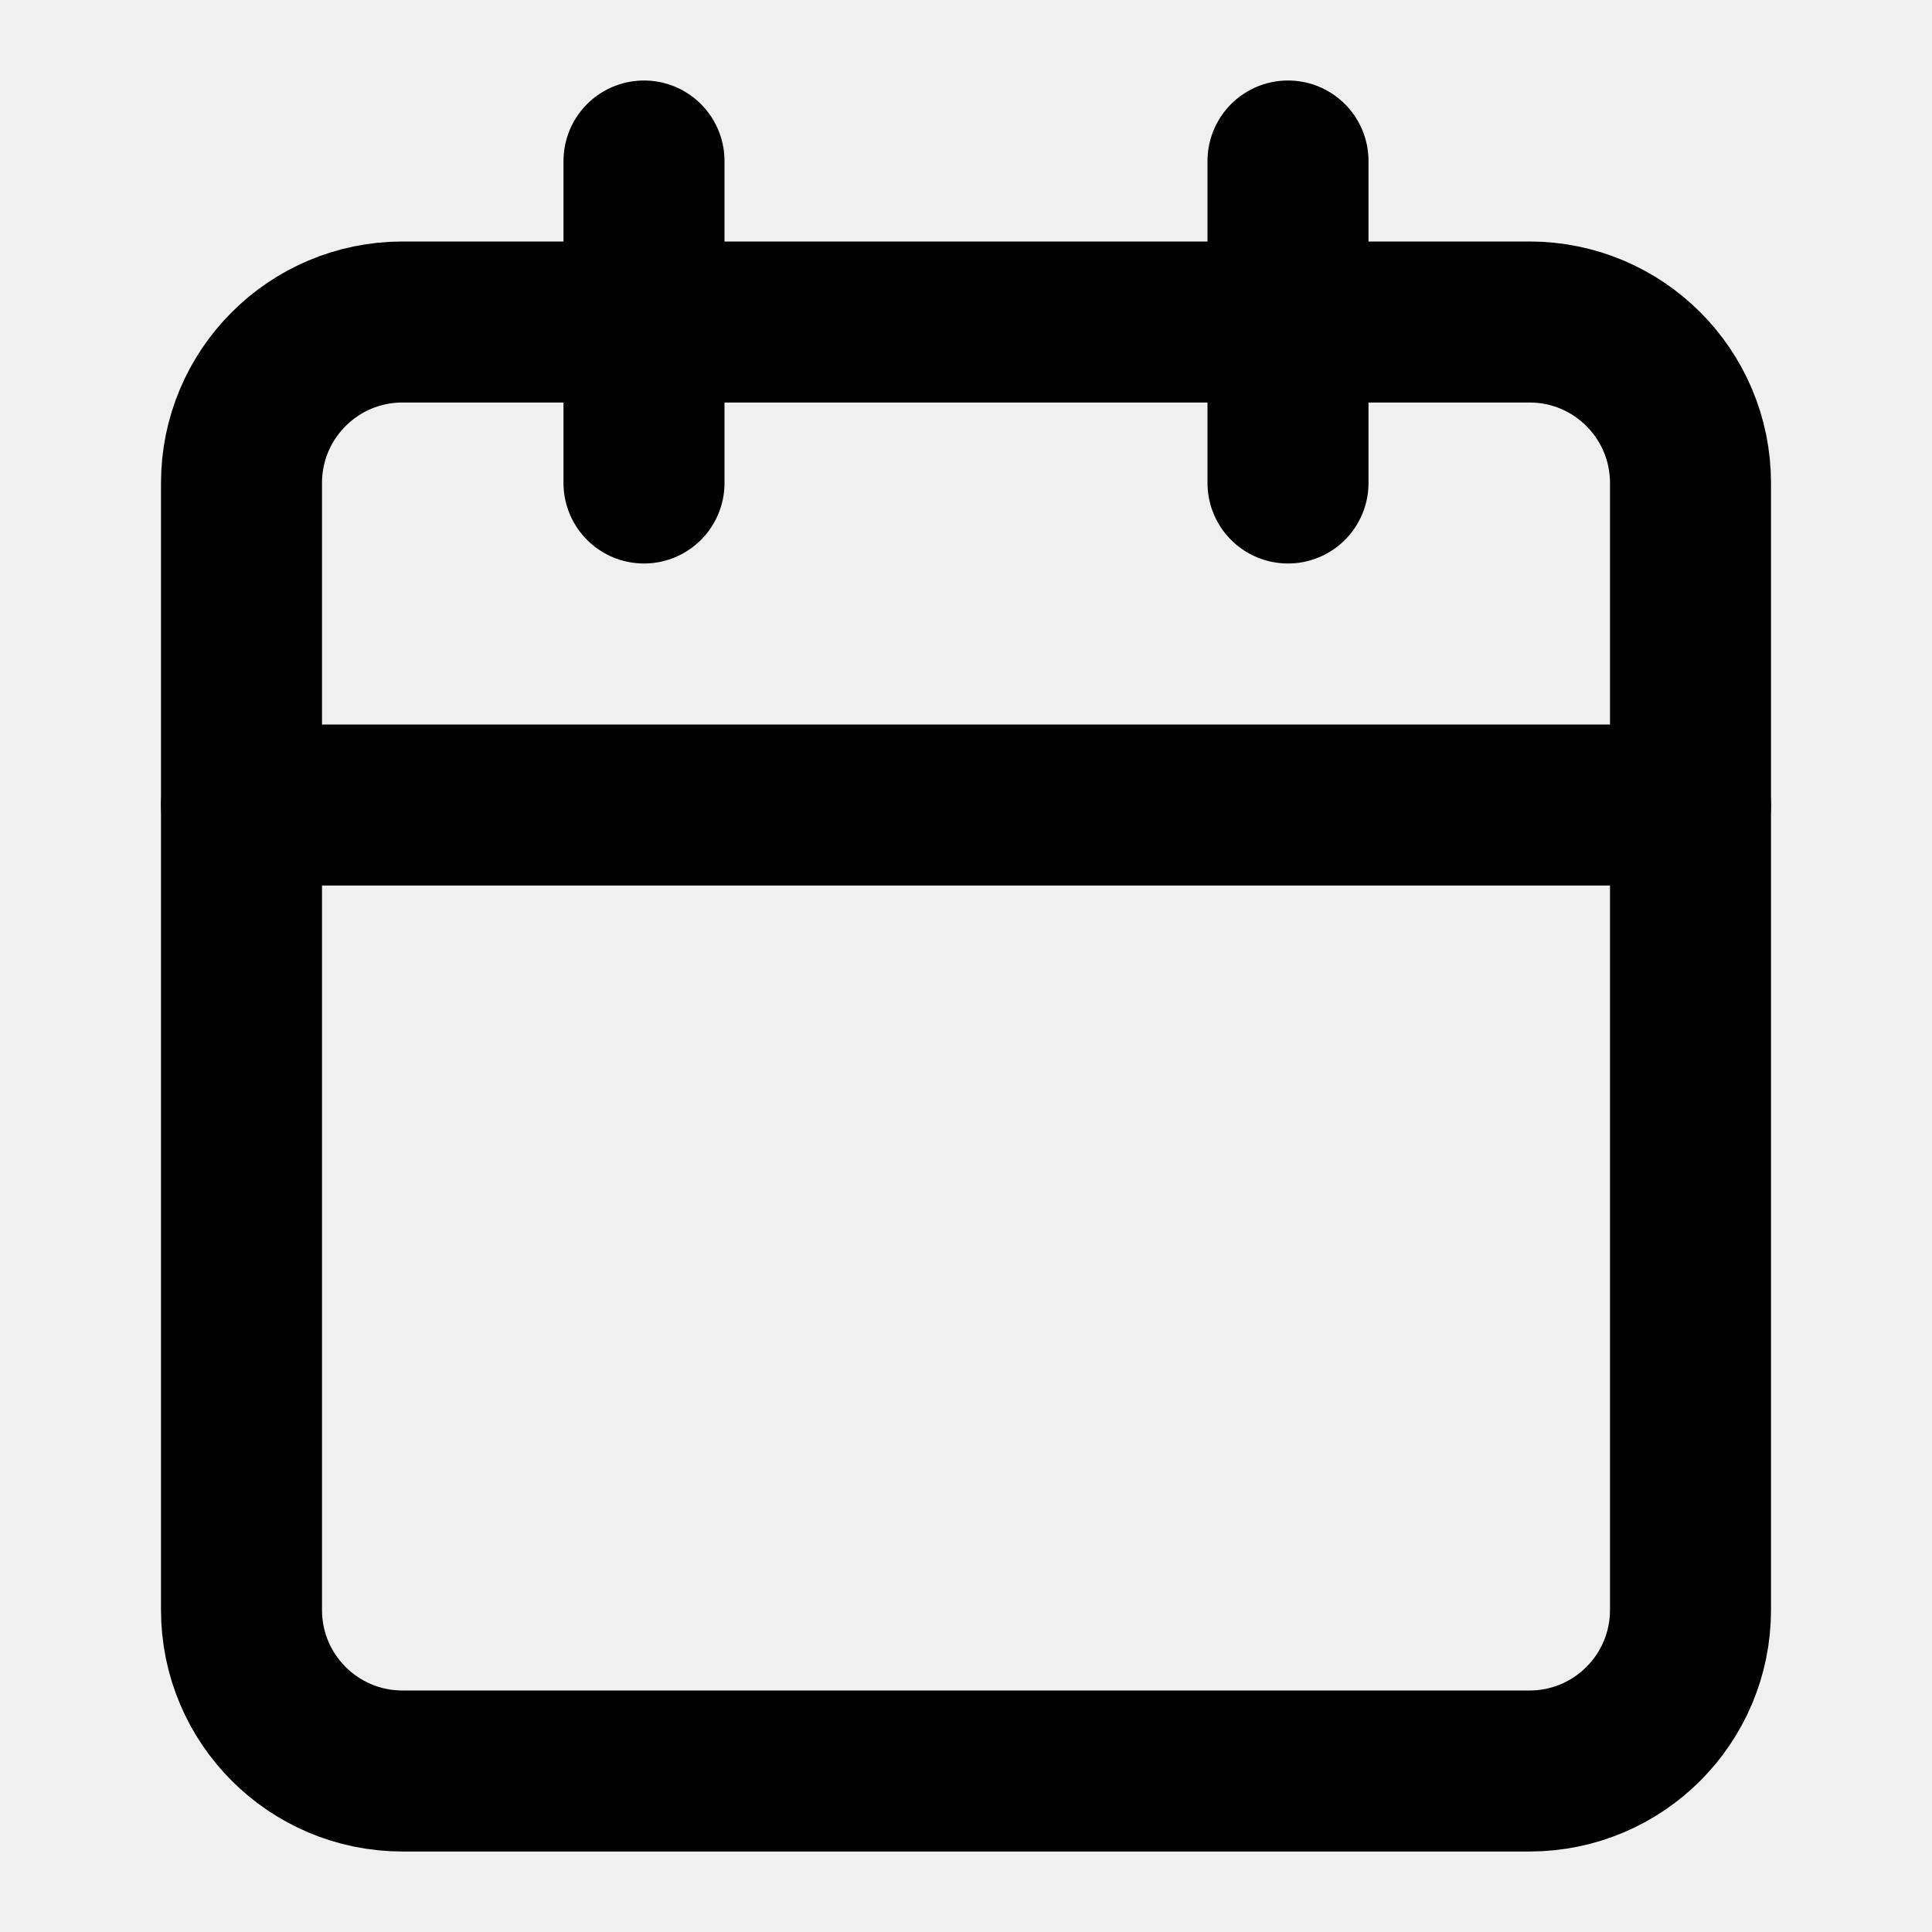
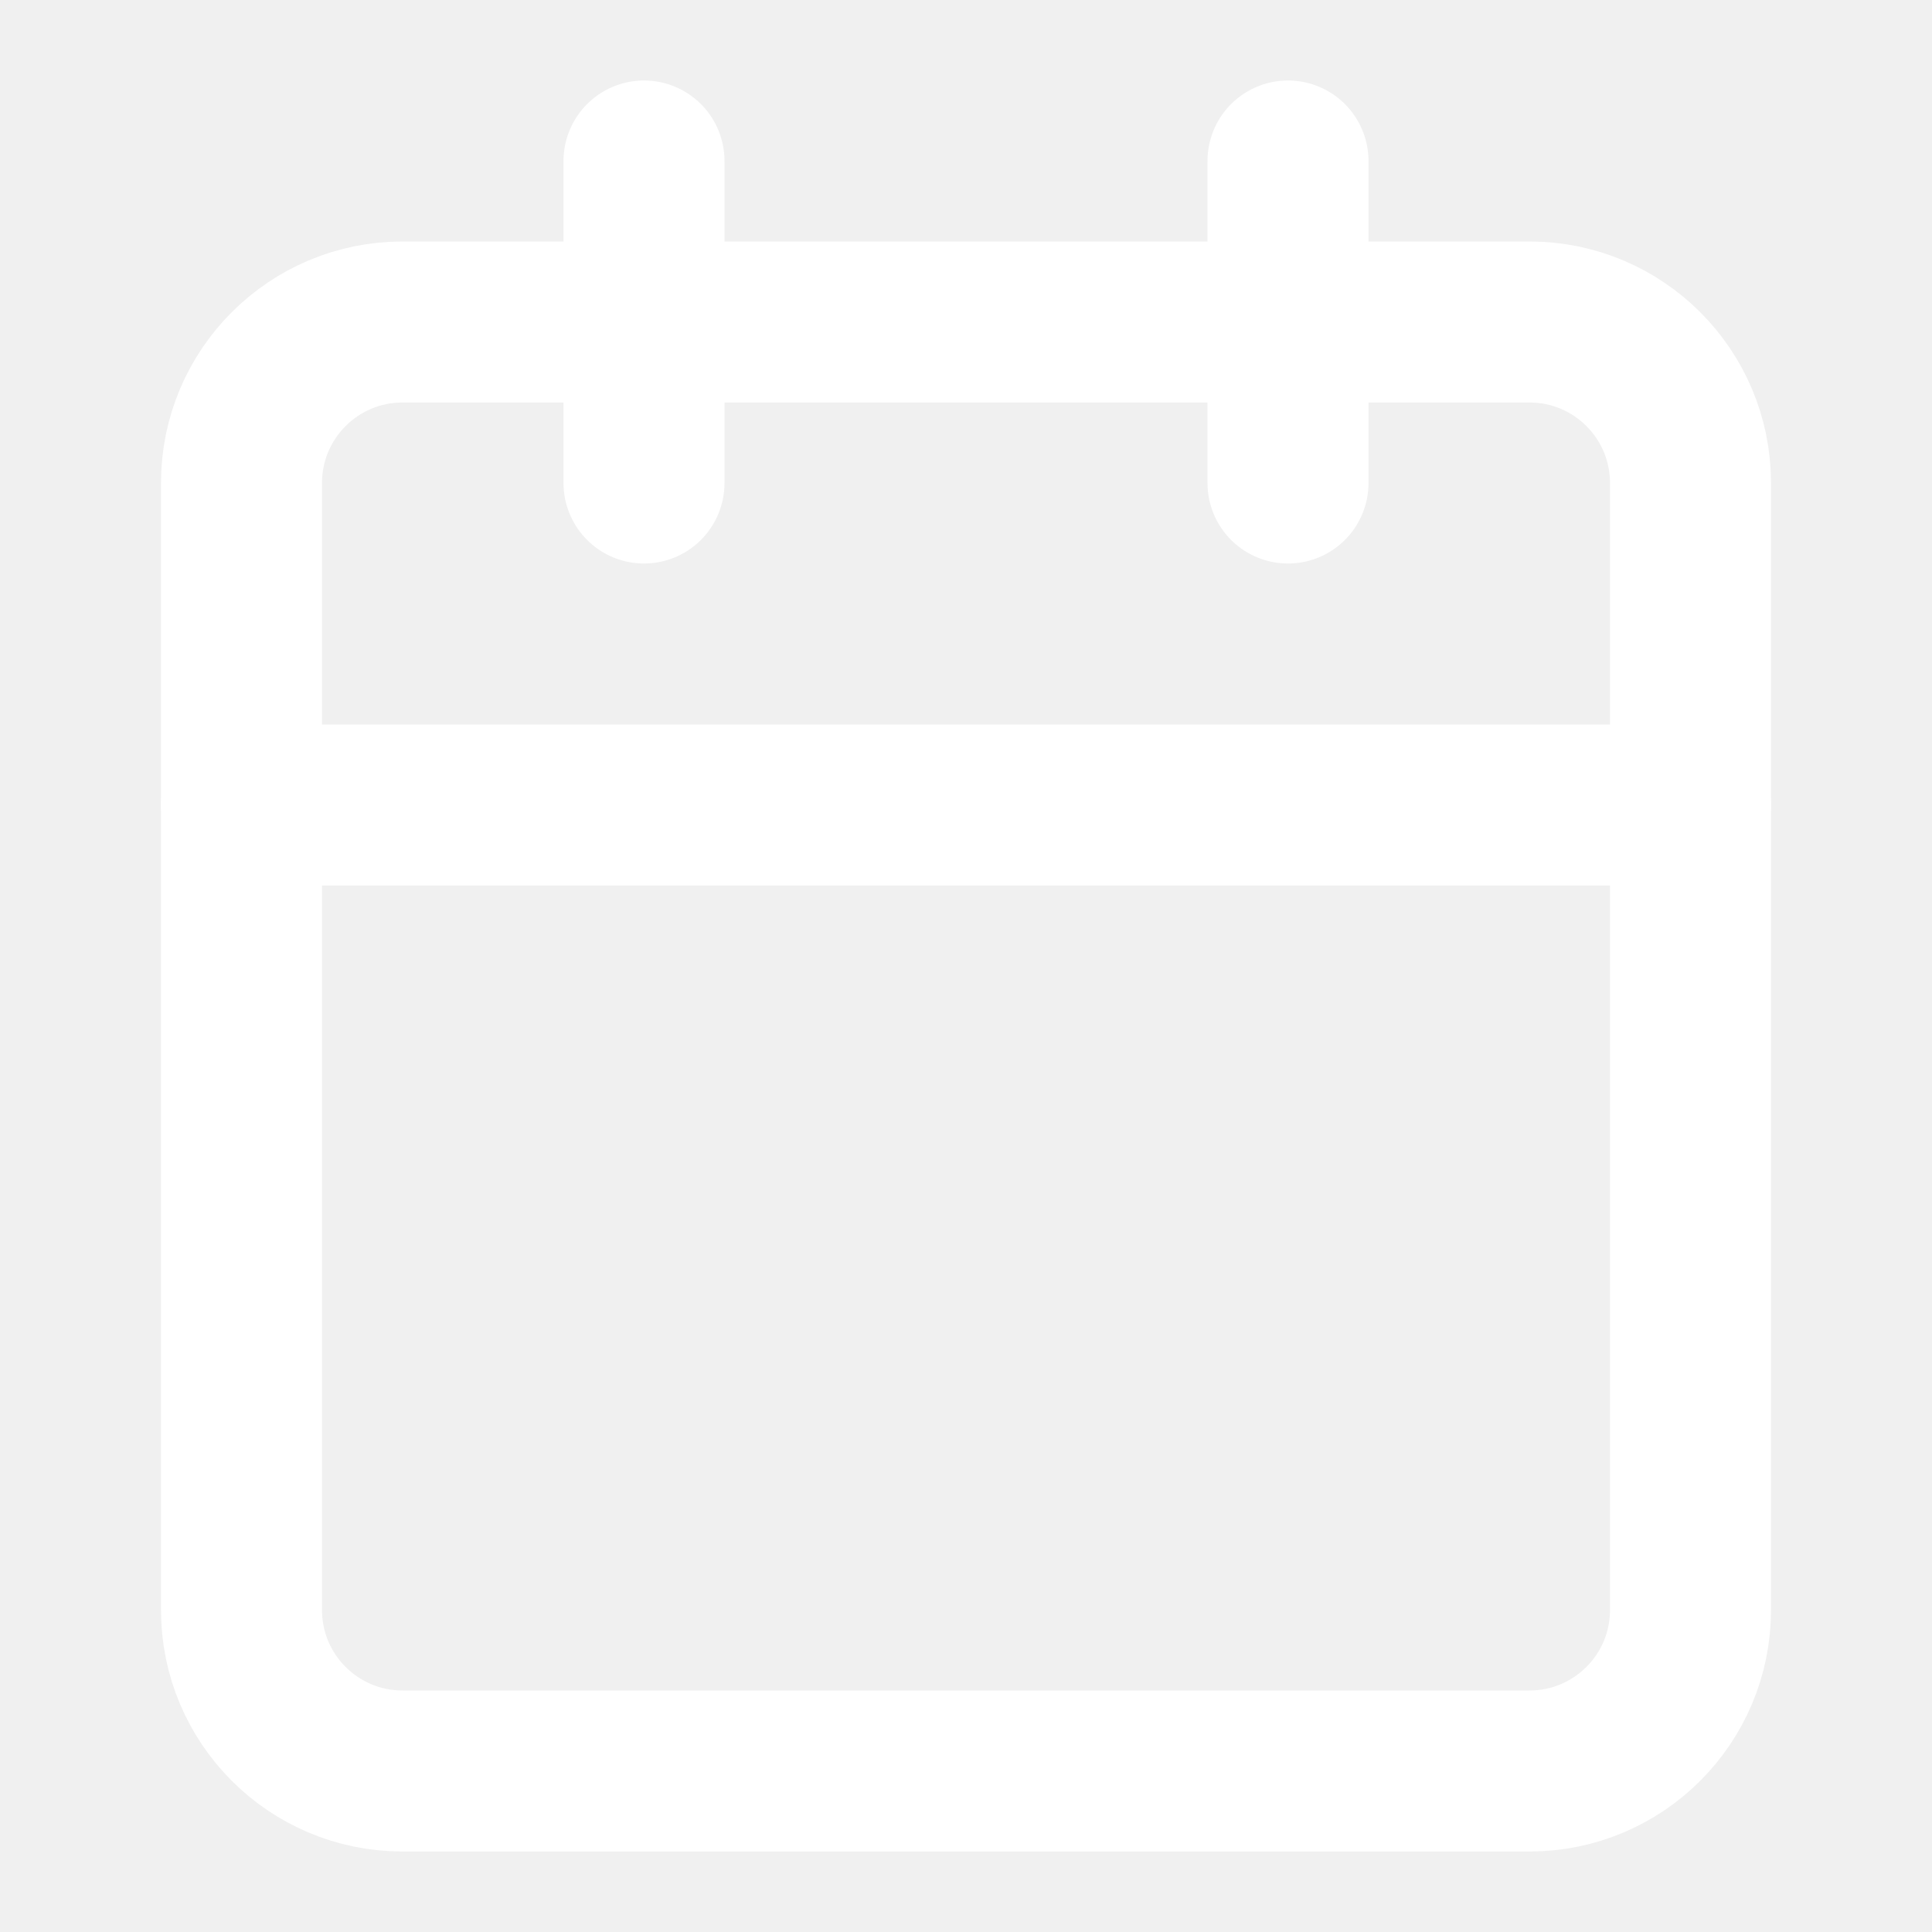
- <svg xmlns="http://www.w3.org/2000/svg" width="24" height="24" viewBox="0 0 24 24" fill="none" stroke="currentColor" stroke-width="2" stroke-linecap="round" stroke-linejoin="round">
+ <svg xmlns="http://www.w3.org/2000/svg" width="24" height="24" viewBox="0 0 24 24" fill="none" stroke="#ffffff" stroke-width="2" stroke-linecap="round" stroke-linejoin="round">
  <path d="M8 2v4" />
  <path d="M16 2v4" />
  <rect width="18" height="18" x="3" y="4" rx="2" />
  <path d="M3 10h18" />
</svg>
